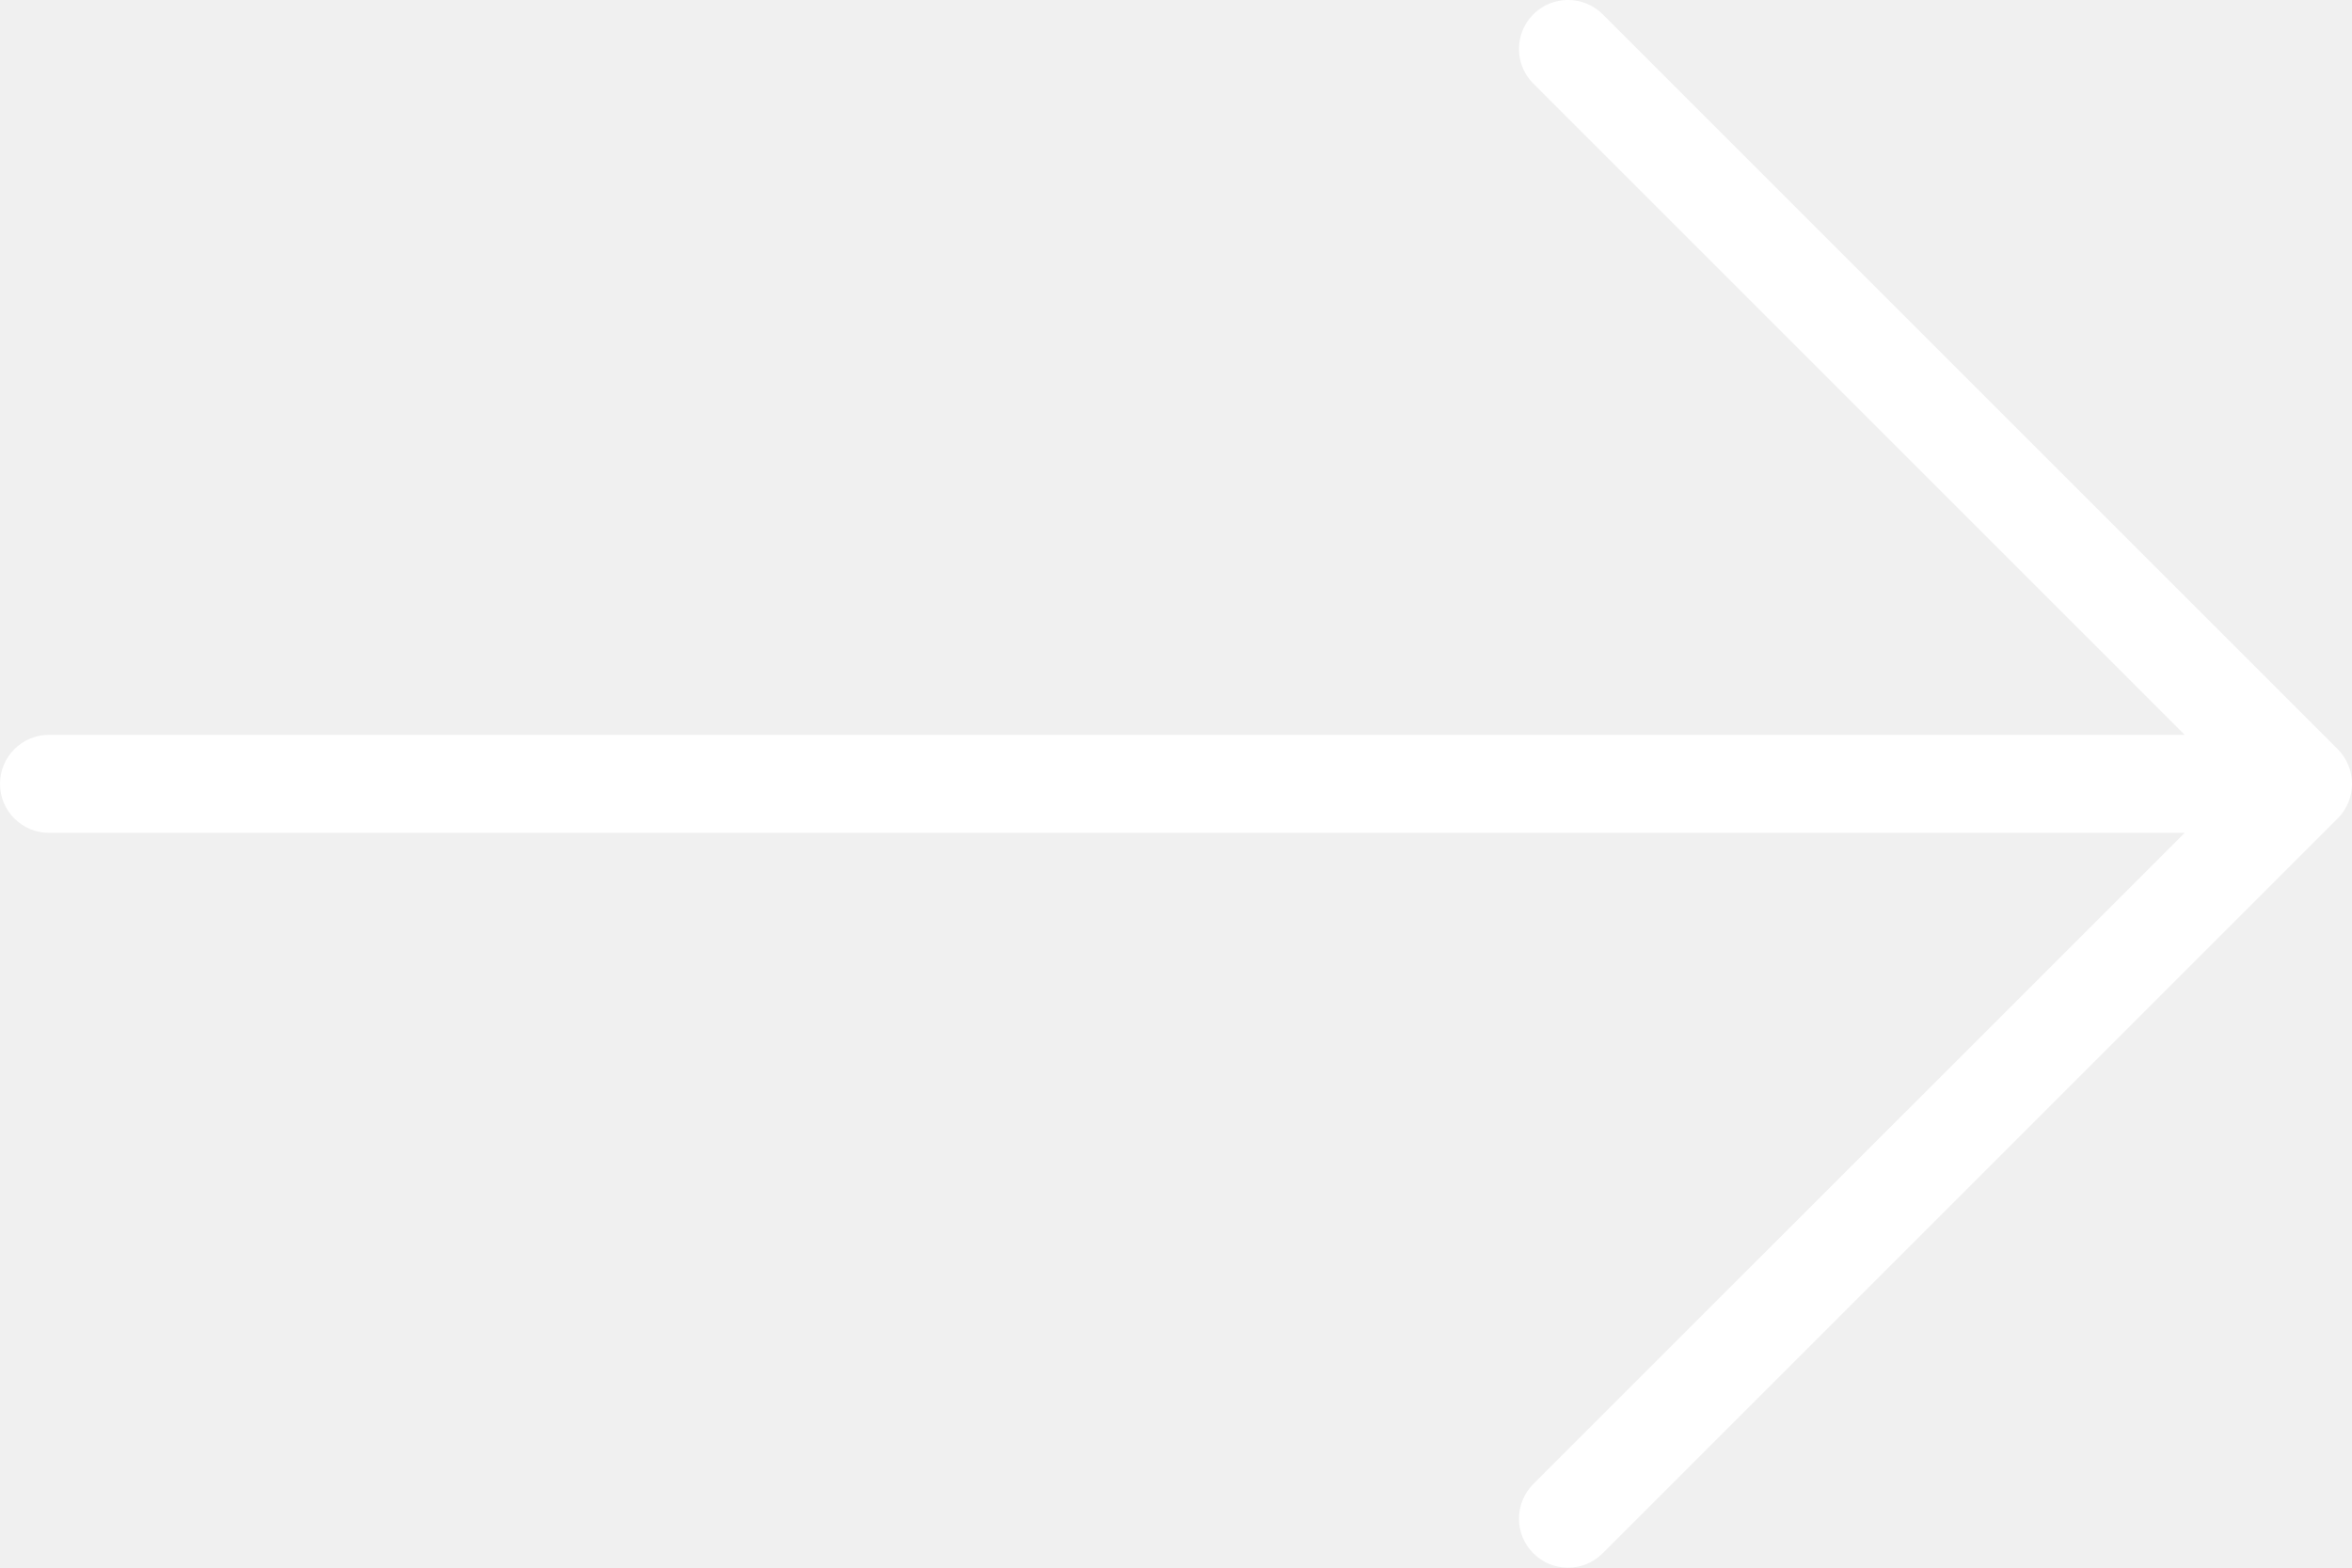
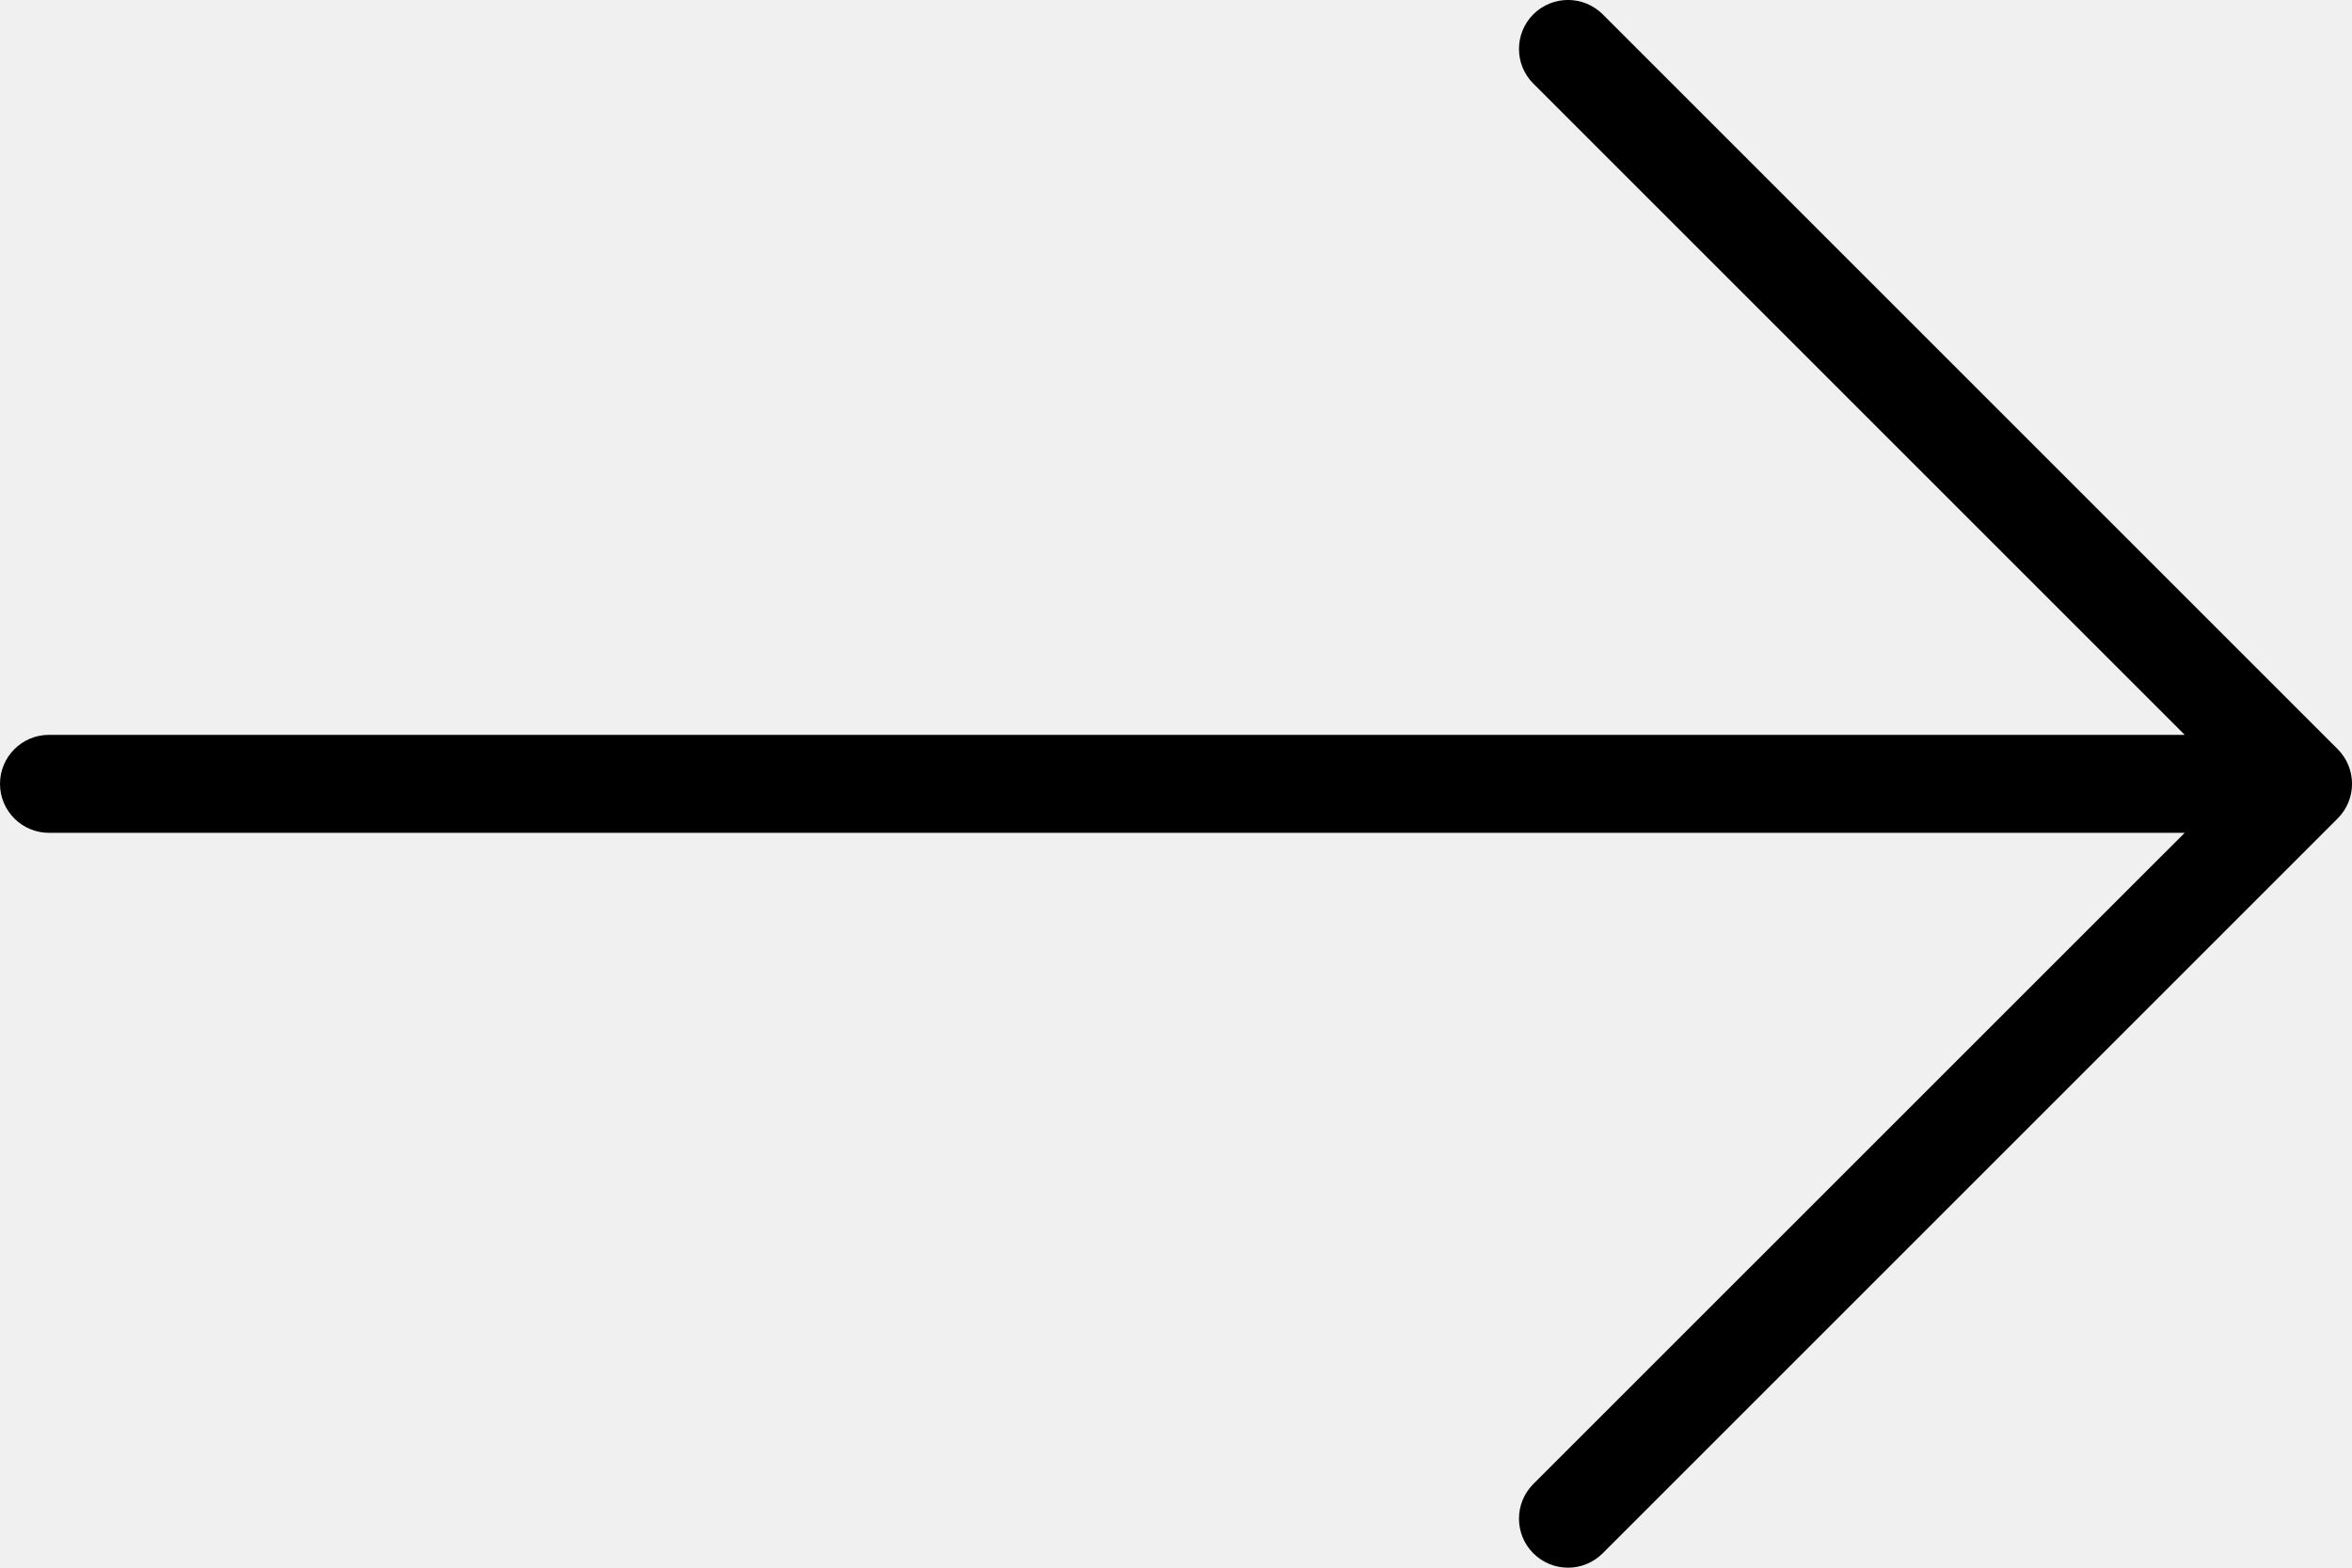
- <svg xmlns="http://www.w3.org/2000/svg" width="24" height="16" viewBox="0 0 24 16" fill="none">
-   <path d="M23.854 7.646L16.354 0.146C16.158 -0.049 15.842 -0.049 15.646 0.146C15.451 0.342 15.451 0.658 15.646 0.853L22.293 7.5H0.5C0.224 7.5 0 7.724 0 8C0 8.276 0.224 8.5 0.5 8.5H22.293L15.646 15.146C15.451 15.342 15.451 15.658 15.646 15.853C15.744 15.951 15.872 16 16 16C16.128 16 16.256 15.951 16.354 15.853L23.854 8.353C24.049 8.158 24.049 7.842 23.854 7.646Z" fill="white" />
+ <svg xmlns="http://www.w3.org/2000/svg" width="24" height="16" viewBox="0 0 24 16">
+   <path d="M23.854 7.646L16.354 0.146C16.158 -0.049 15.842 -0.049 15.646 0.146C15.451 0.342 15.451 0.658 15.646 0.853L22.293 7.5H0.5C0.224 7.5 0 7.724 0 8C0 8.276 0.224 8.5 0.5 8.5H22.293L15.646 15.146C15.451 15.342 15.451 15.658 15.646 15.853C15.744 15.951 15.872 16 16 16C16.128 16 16.256 15.951 16.354 15.853L23.854 8.353C24.049 8.158 24.049 7.842 23.854 7.646Z" />
</svg>
